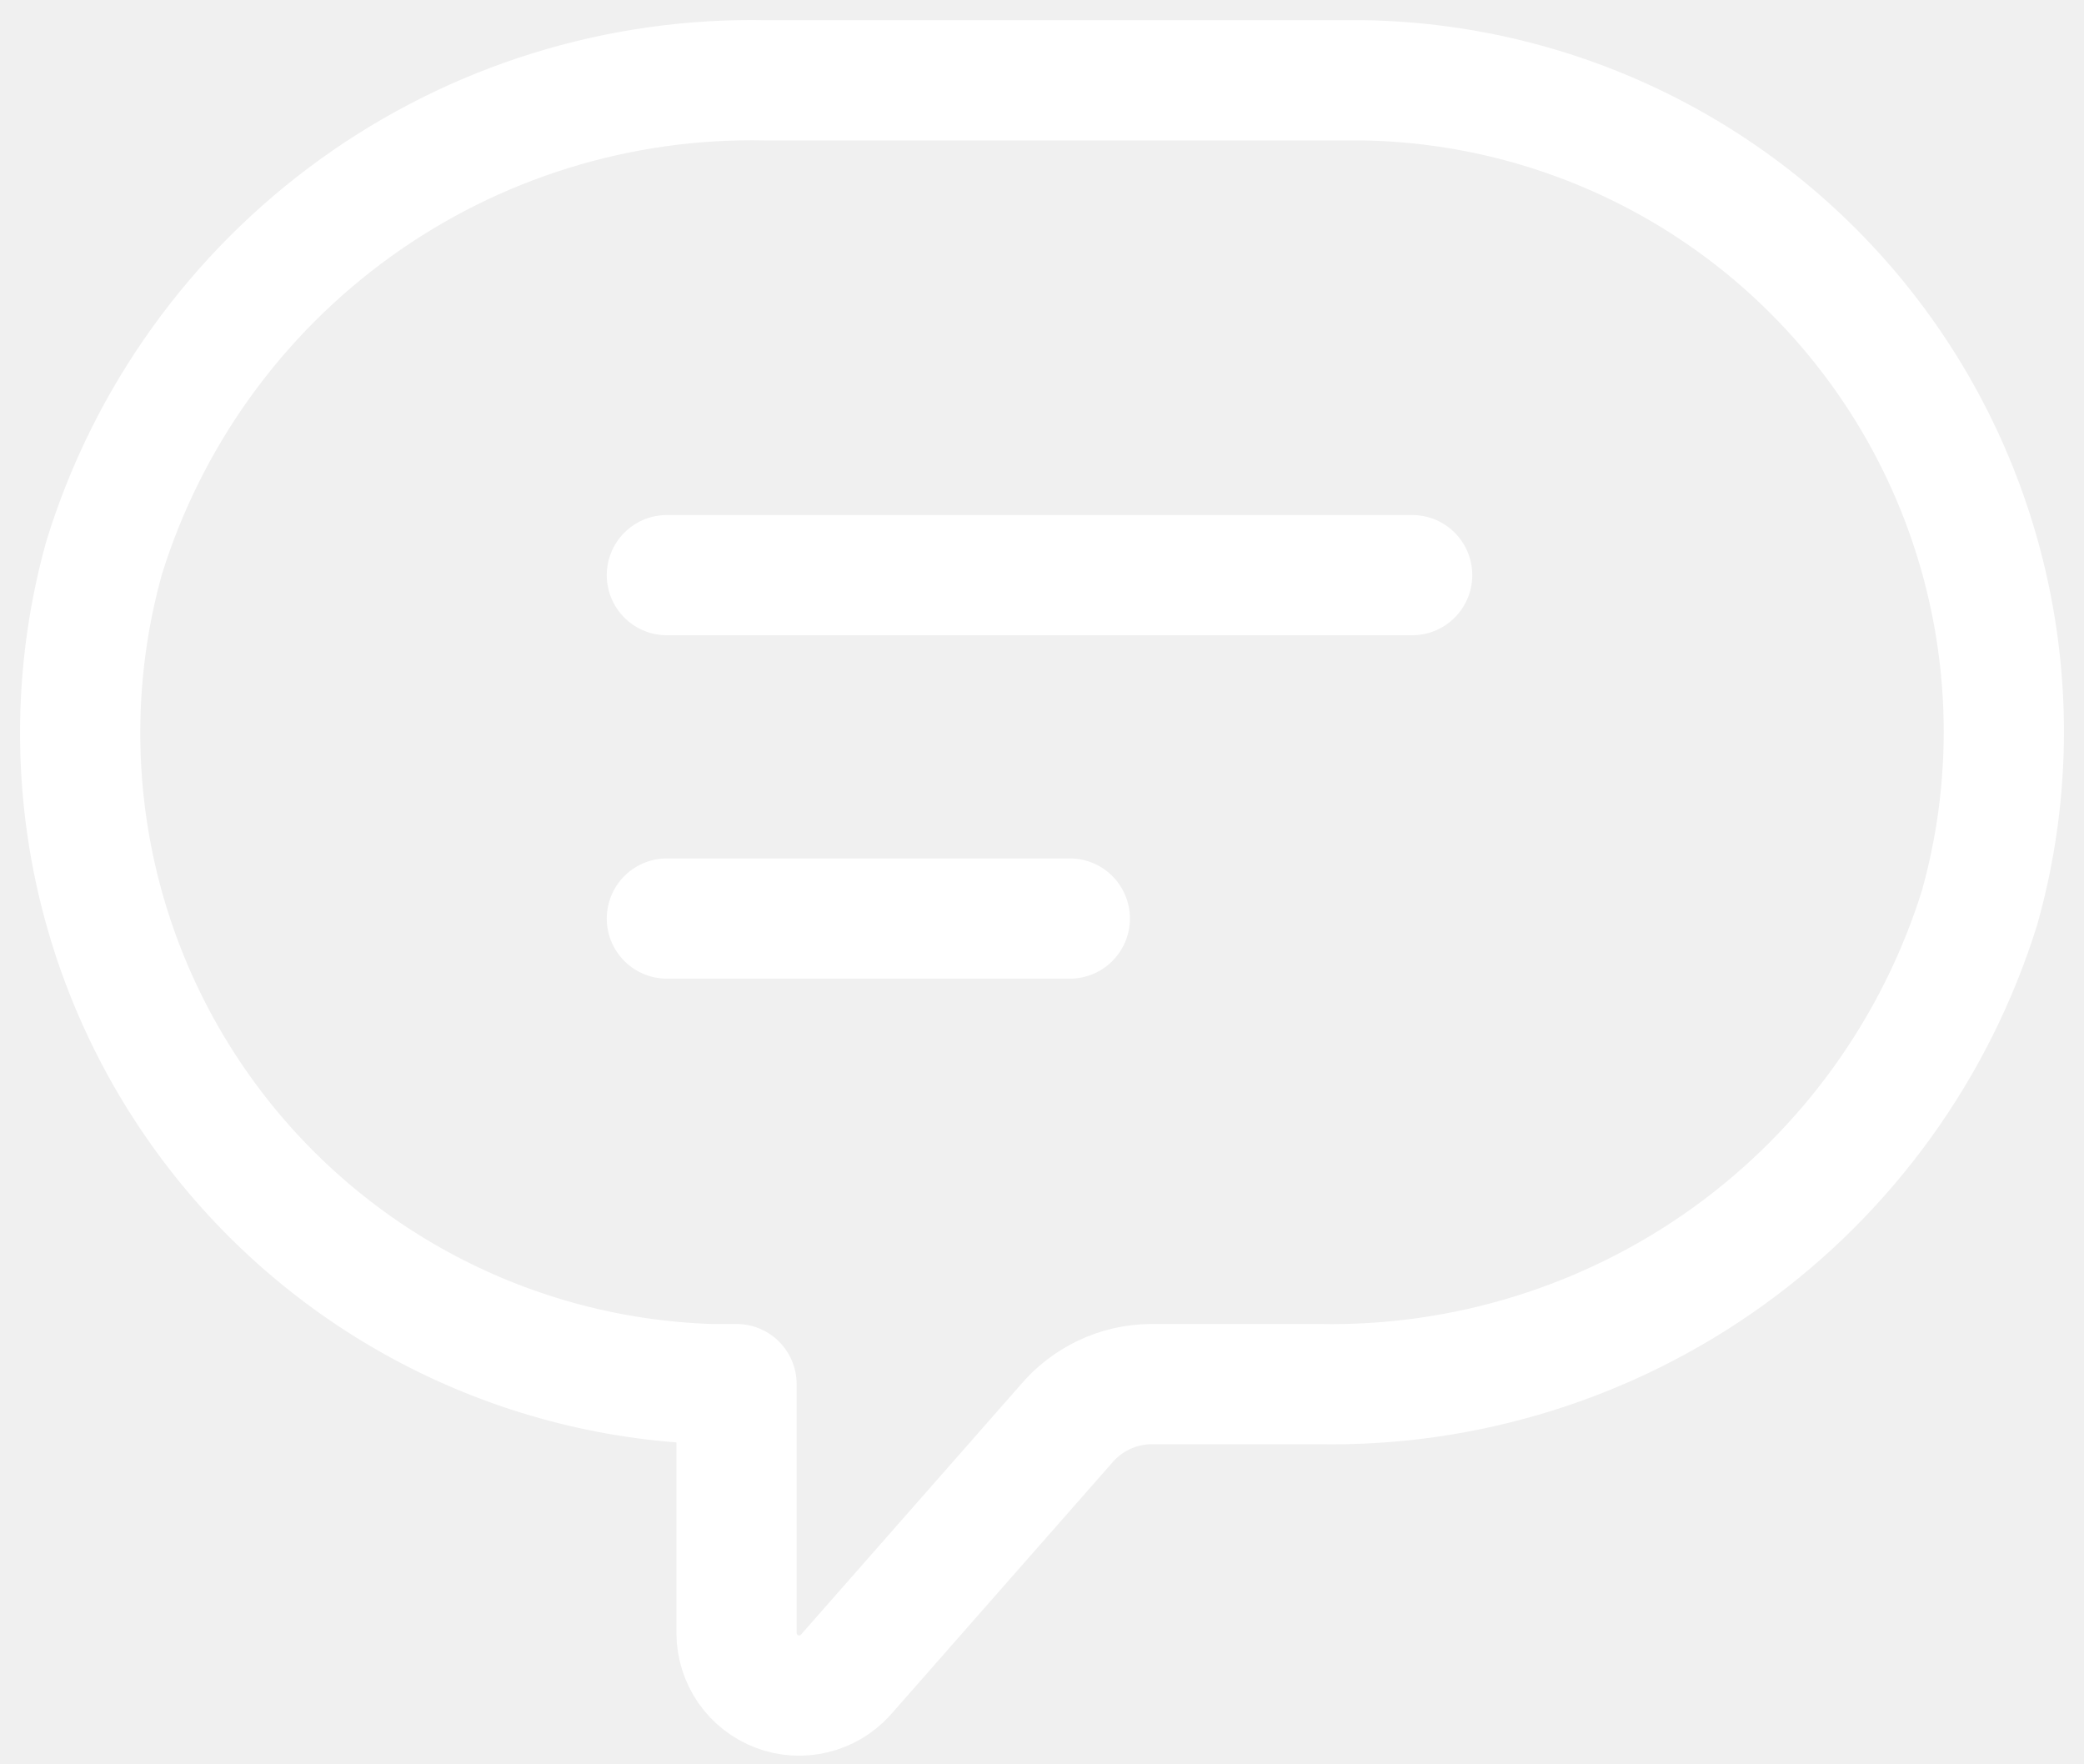
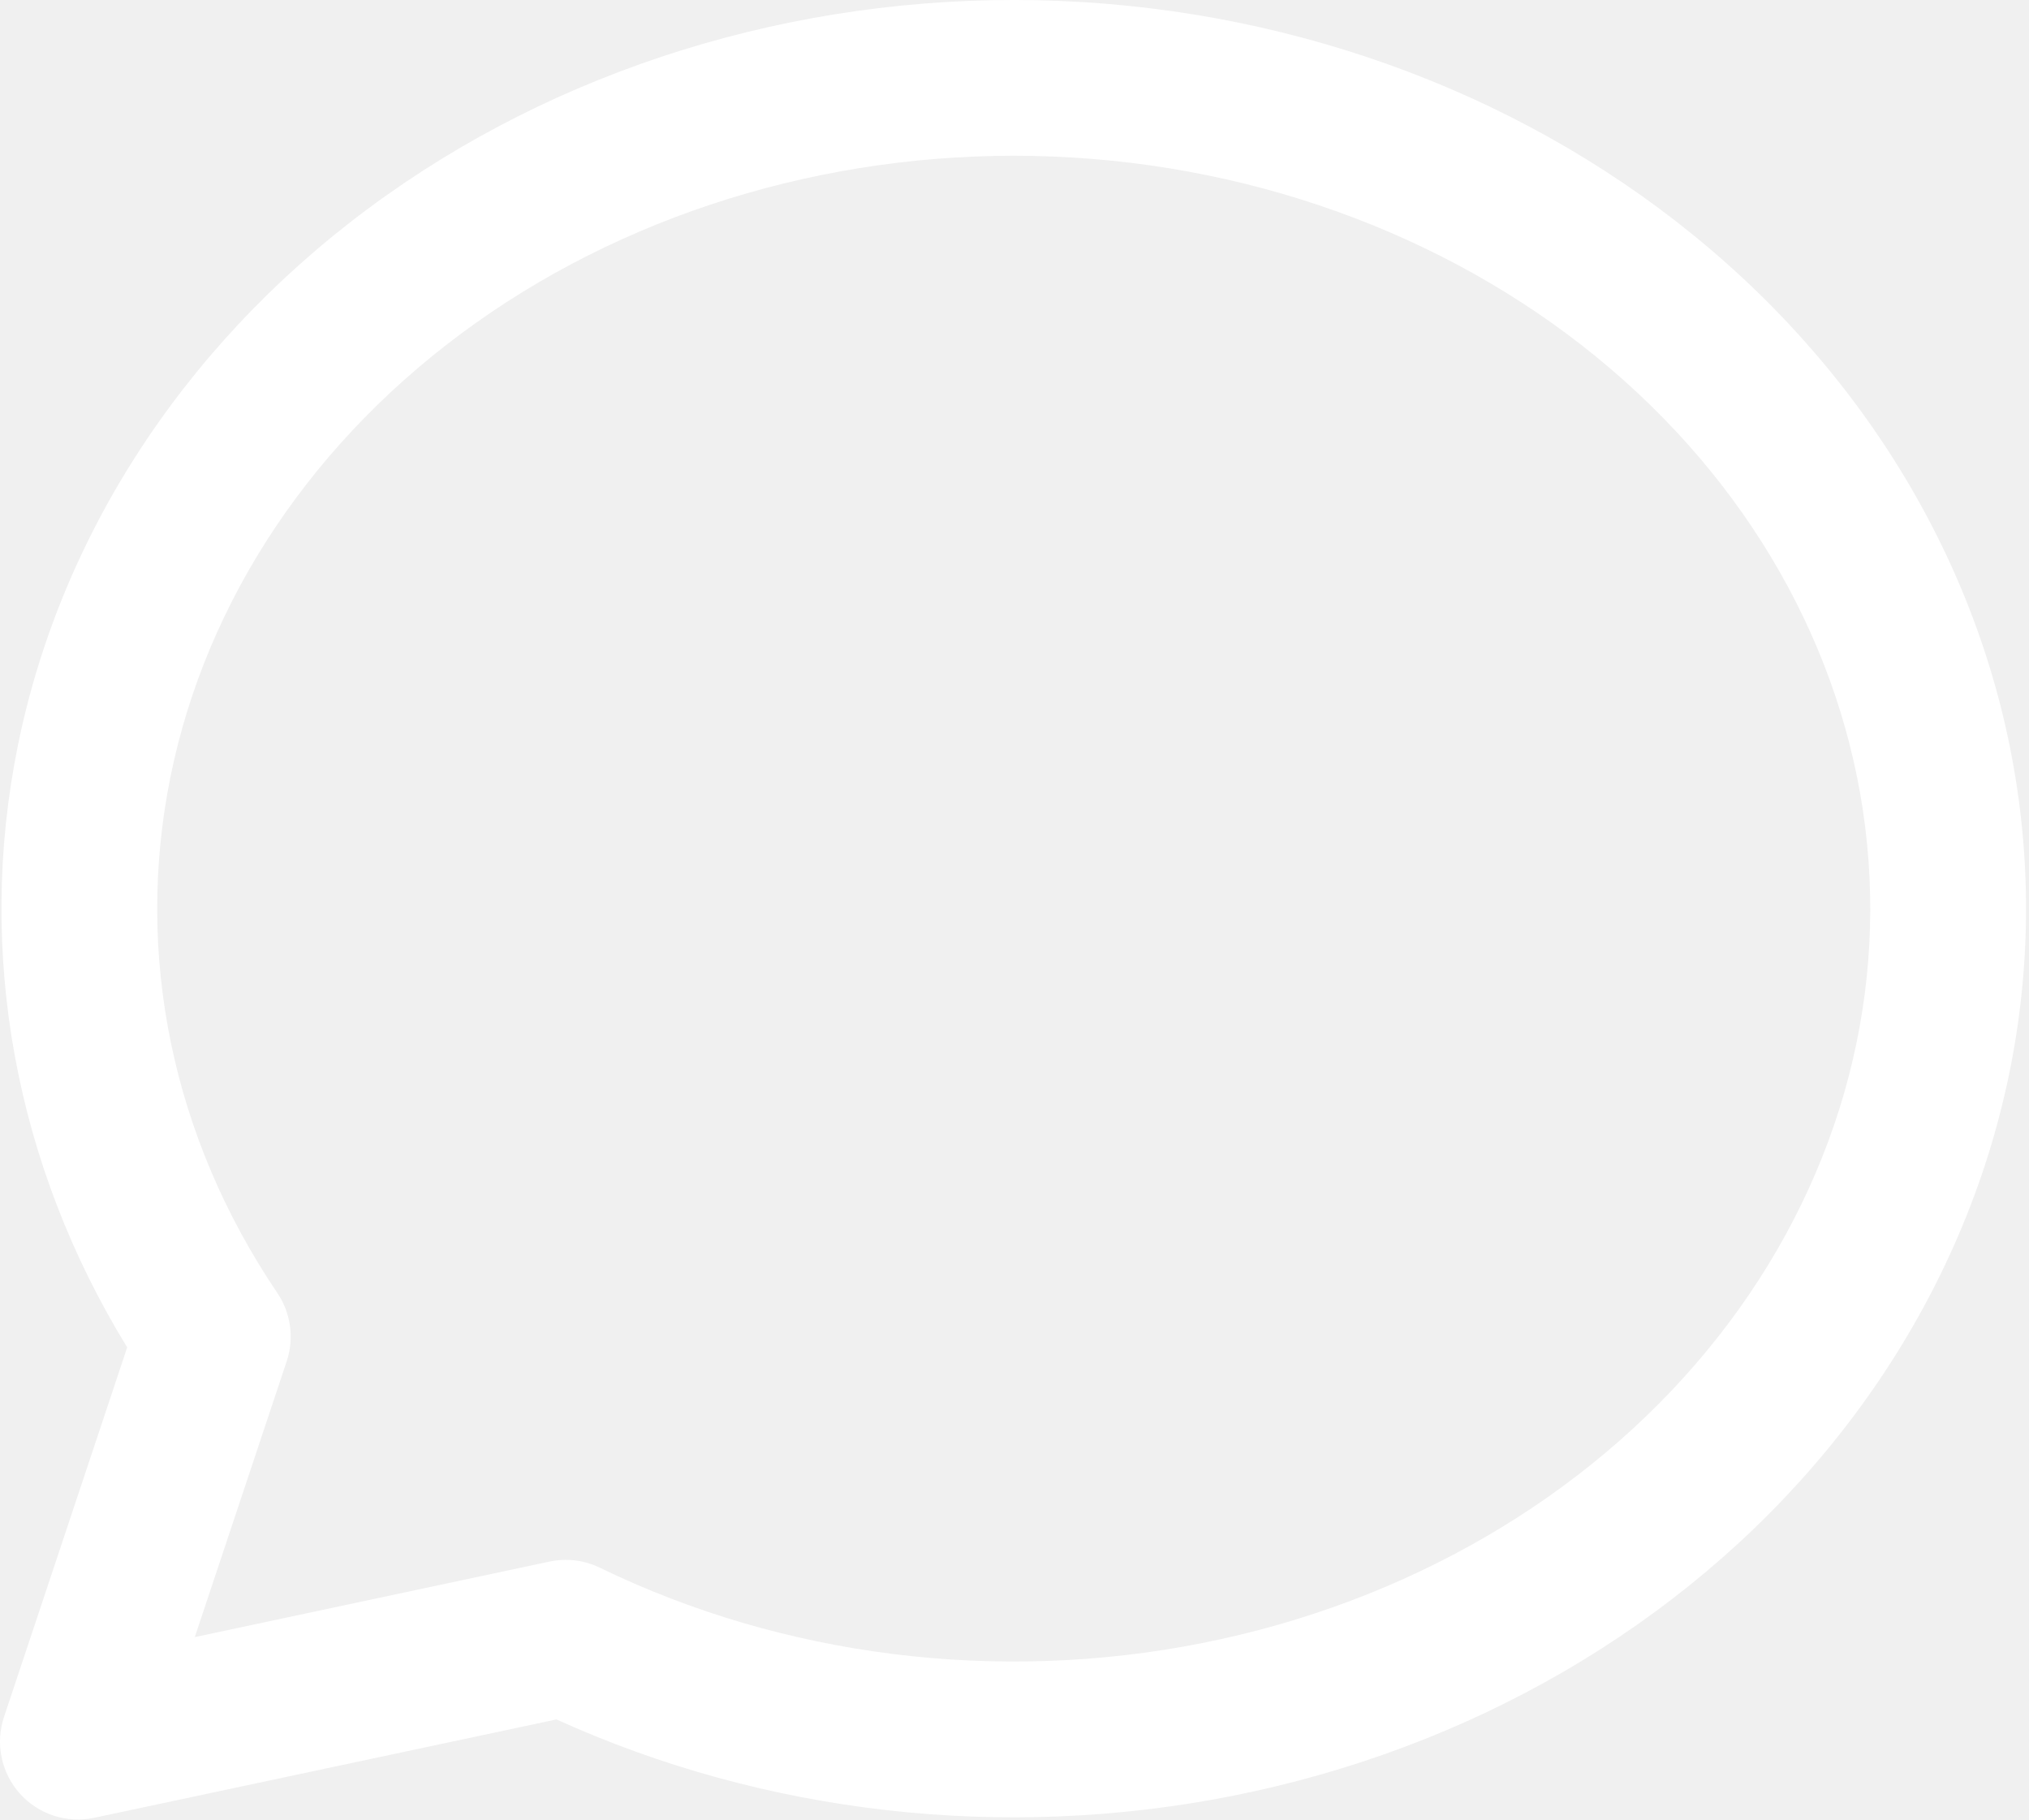
- <svg xmlns="http://www.w3.org/2000/svg" width="26" height="22" viewBox="0 0 26 22" fill="none">
-   <path d="M17.026 1.002H9.555C7.72 0.963 5.923 1.522 4.434 2.595C2.945 3.668 1.846 5.196 1.302 6.948C0.969 8.135 0.911 9.382 1.13 10.594C1.35 11.807 1.843 12.953 2.571 13.947C3.299 14.941 4.244 15.757 5.334 16.332C6.424 16.907 7.63 17.227 8.862 17.267H9.189V20.379C9.191 20.536 9.24 20.689 9.329 20.818C9.419 20.947 9.546 21.046 9.693 21.102C9.84 21.158 10.001 21.168 10.153 21.131C10.306 21.094 10.444 21.012 10.55 20.895L13.296 17.771C13.426 17.615 13.588 17.49 13.77 17.403C13.953 17.316 14.152 17.269 14.355 17.267H16.446C18.28 17.303 20.076 16.743 21.565 15.671C23.053 14.598 24.153 13.072 24.698 11.32C25.034 10.125 25.09 8.868 24.864 7.648C24.638 6.427 24.136 5.274 23.395 4.278C22.654 3.281 21.695 2.468 20.591 1.9C19.486 1.332 18.267 1.025 17.026 1.002Z" stroke="white" stroke-width="1.5" stroke-linecap="round" stroke-linejoin="round" />
-   <path d="M8.32 7.175H17.618" stroke="white" stroke-width="1.5" stroke-linecap="round" stroke-linejoin="round" />
-   <path d="M8.32 11.459H13.347" stroke="white" stroke-width="1.5" stroke-linecap="round" stroke-linejoin="round" />
+ <svg xmlns="http://www.w3.org/2000/svg" width="29" height="26" viewBox="0 0 29 26" fill="none">
+   <path fill-rule="evenodd" clip-rule="evenodd" d="M15.053 2.237C12.054 2.116 9.122 2.968 6.802 4.614C4.485 6.258 2.948 8.571 2.436 11.103C1.924 13.632 2.458 16.249 3.964 18.476C4.158 18.763 4.207 19.123 4.098 19.452L2.784 23.394L7.856 22.314C8.098 22.263 8.351 22.294 8.573 22.402C11.191 23.673 14.252 24.059 17.178 23.48C20.104 22.9 22.666 21.401 24.403 19.293C26.137 17.189 26.937 14.621 26.686 12.063C26.436 9.504 25.146 7.084 23.014 5.265C20.879 3.444 18.051 2.359 15.053 2.237ZM5.514 2.798C8.254 0.855 11.675 -0.127 15.143 0.013C18.61 0.154 21.922 1.409 24.458 3.572C26.997 5.737 28.591 8.673 28.902 11.846C29.213 15.021 28.213 18.171 26.121 20.709C24.033 23.242 21.003 24.991 17.611 25.663C14.348 26.31 10.935 25.924 7.953 24.57L1.345 25.976C0.954 26.059 0.549 25.926 0.283 25.629C0.017 25.331 -0.069 24.914 0.057 24.535L1.818 19.254C0.219 16.65 -0.344 13.616 0.254 10.661C0.888 7.531 2.772 4.743 5.514 2.798Z" fill="white" />
</svg>
